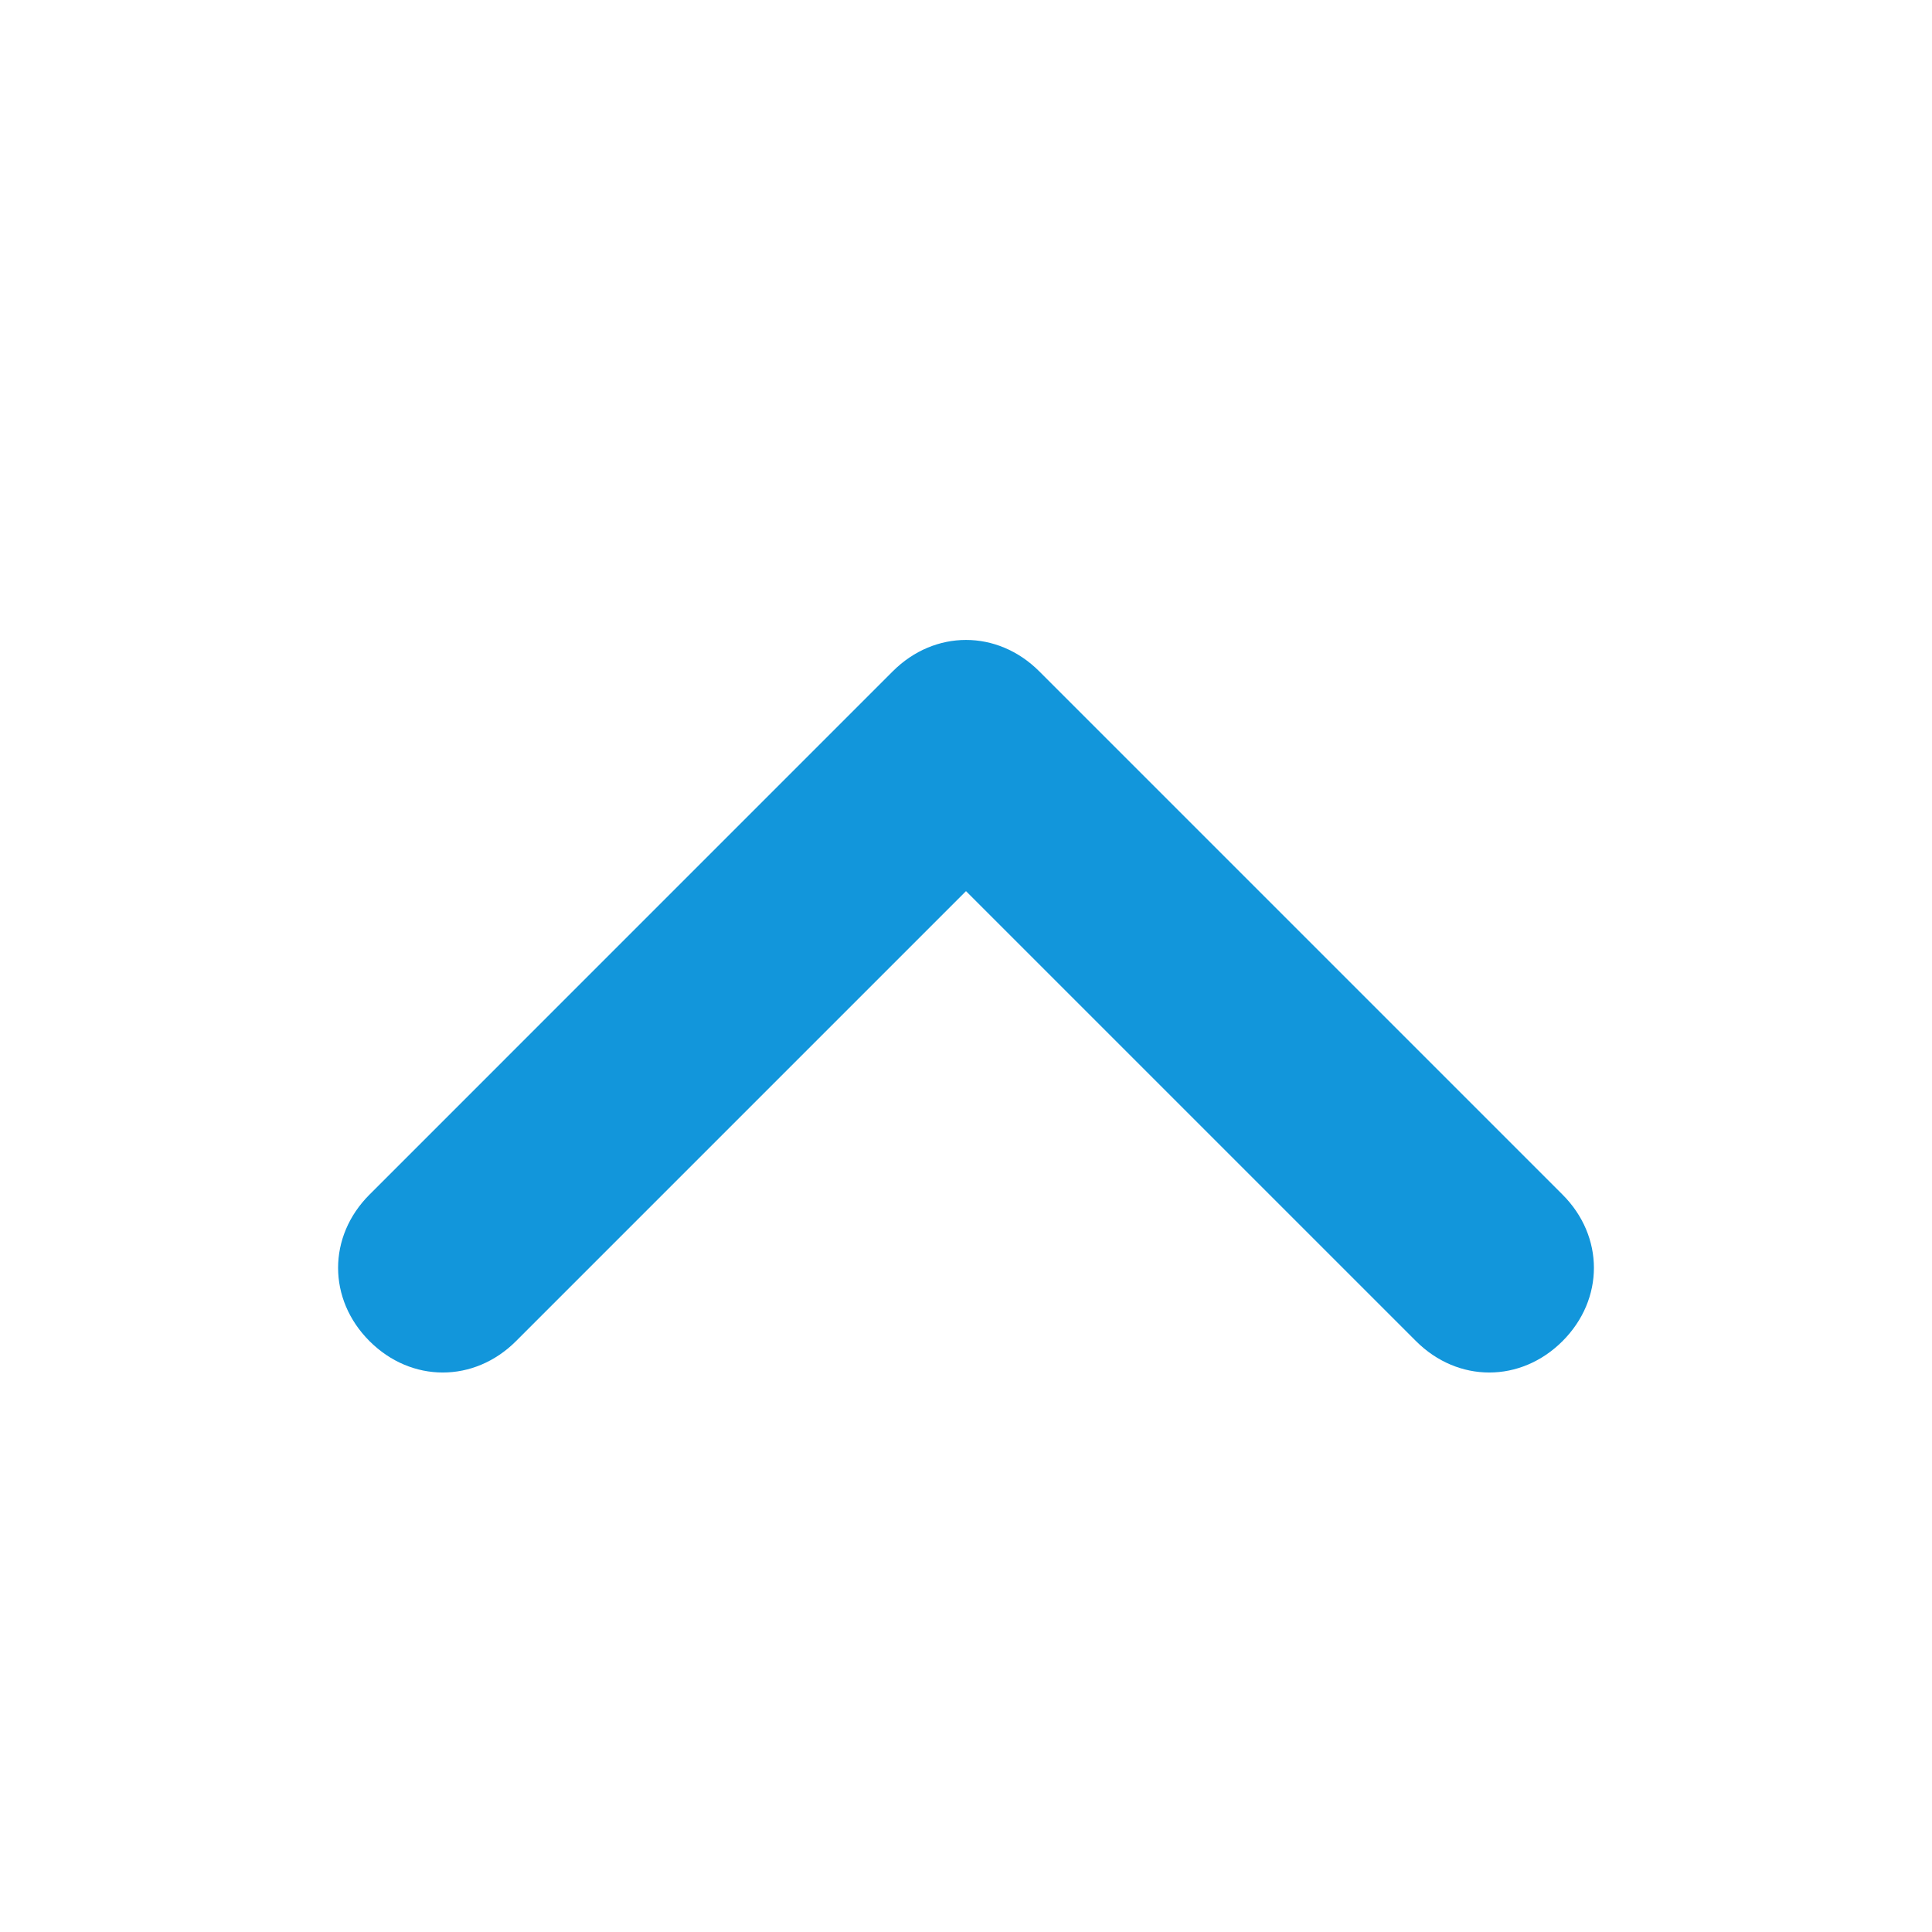
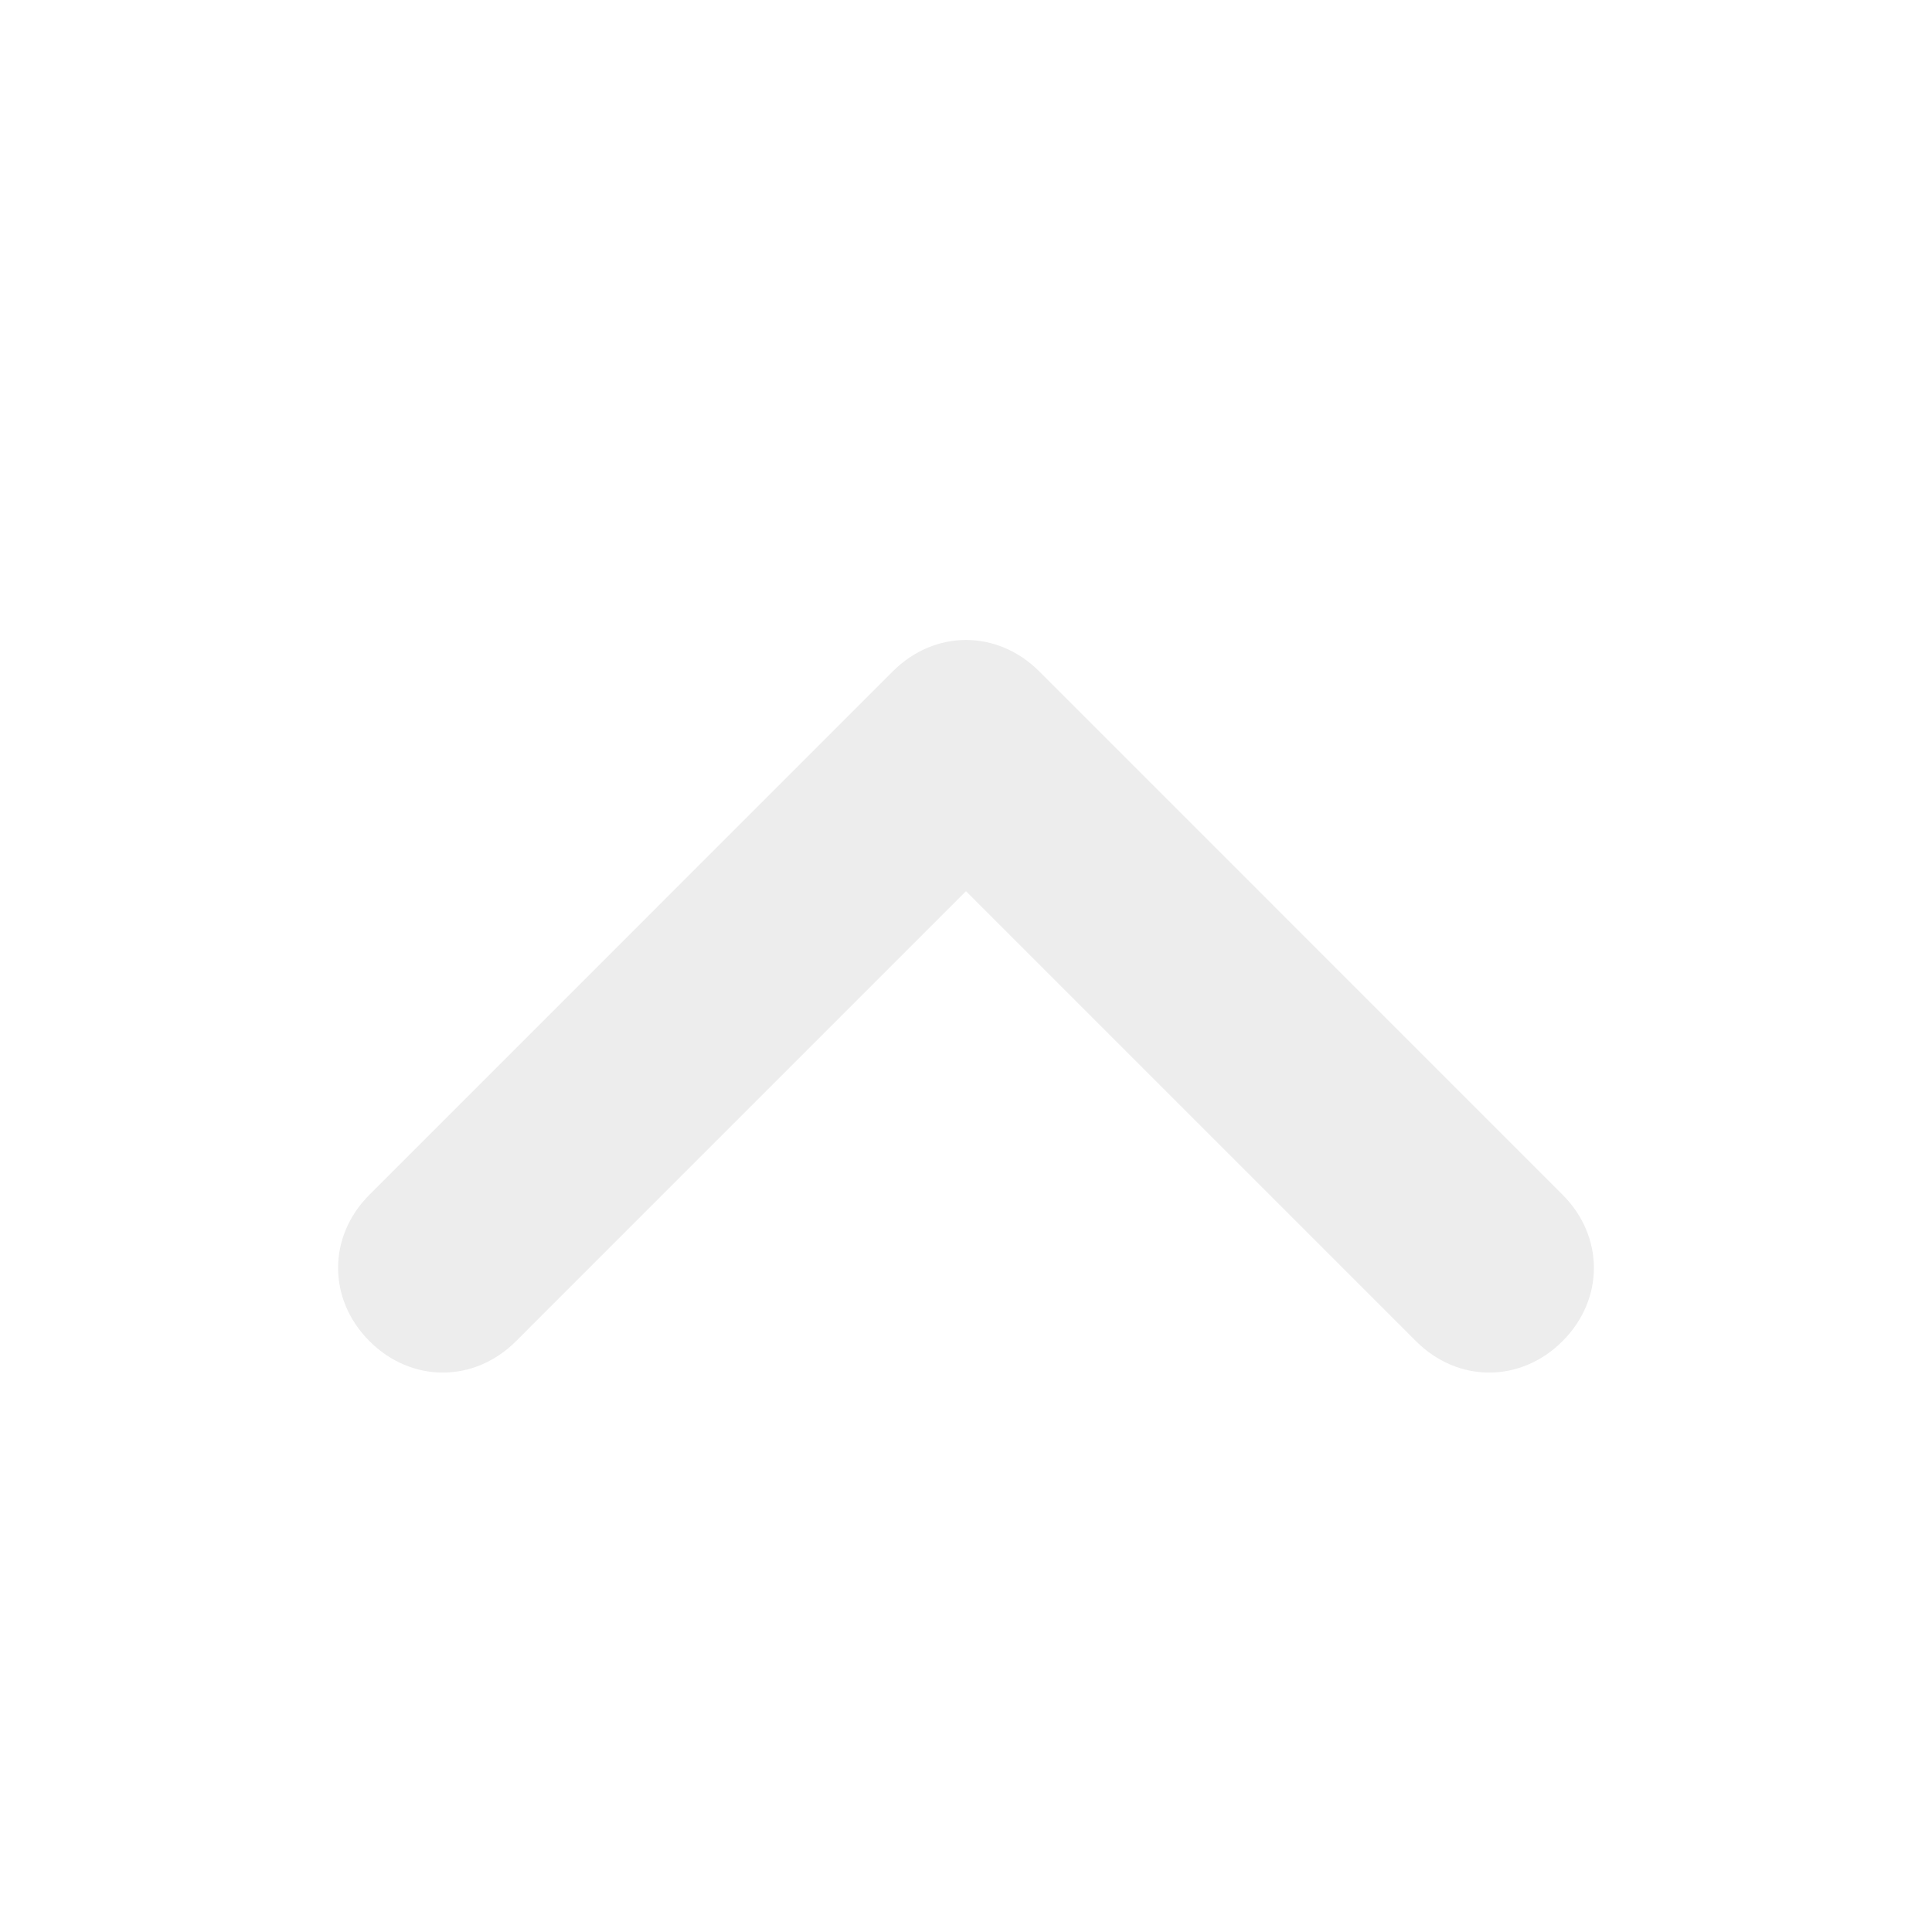
<svg xmlns="http://www.w3.org/2000/svg" version="1.1" id="图层_1" x="0px" y="0px" width="64px" height="64px" viewBox="0 0 64 64" enable-background="new 0 0 64 64" xml:space="preserve">
-   <path fill="#1296DB" d="M32,29.52L17.094,44.426c-1.387,1.387-3.466,1.387-4.854,0c-1.387-1.387-1.387-3.467,0-4.853l17.333-17.334  c1.387-1.387,3.467-1.387,4.854,0l17.334,17.334c1.386,1.386,1.386,3.466,0,4.853c-1.387,1.387-3.467,1.387-4.854,0L32,29.52z" />
+   <path fill="#EDEDED" d="M32,29.521L17.094,44.428c-1.387,1.387-3.466,1.387-4.854,0c-1.387-1.387-1.387-3.467,0-4.853l17.333-17.334  c1.387-1.388,3.467-1.388,4.854,0L51.76,39.575c1.387,1.386,1.387,3.466,0,4.853s-3.467,1.387-4.854,0L32,29.521z" />
</svg>
